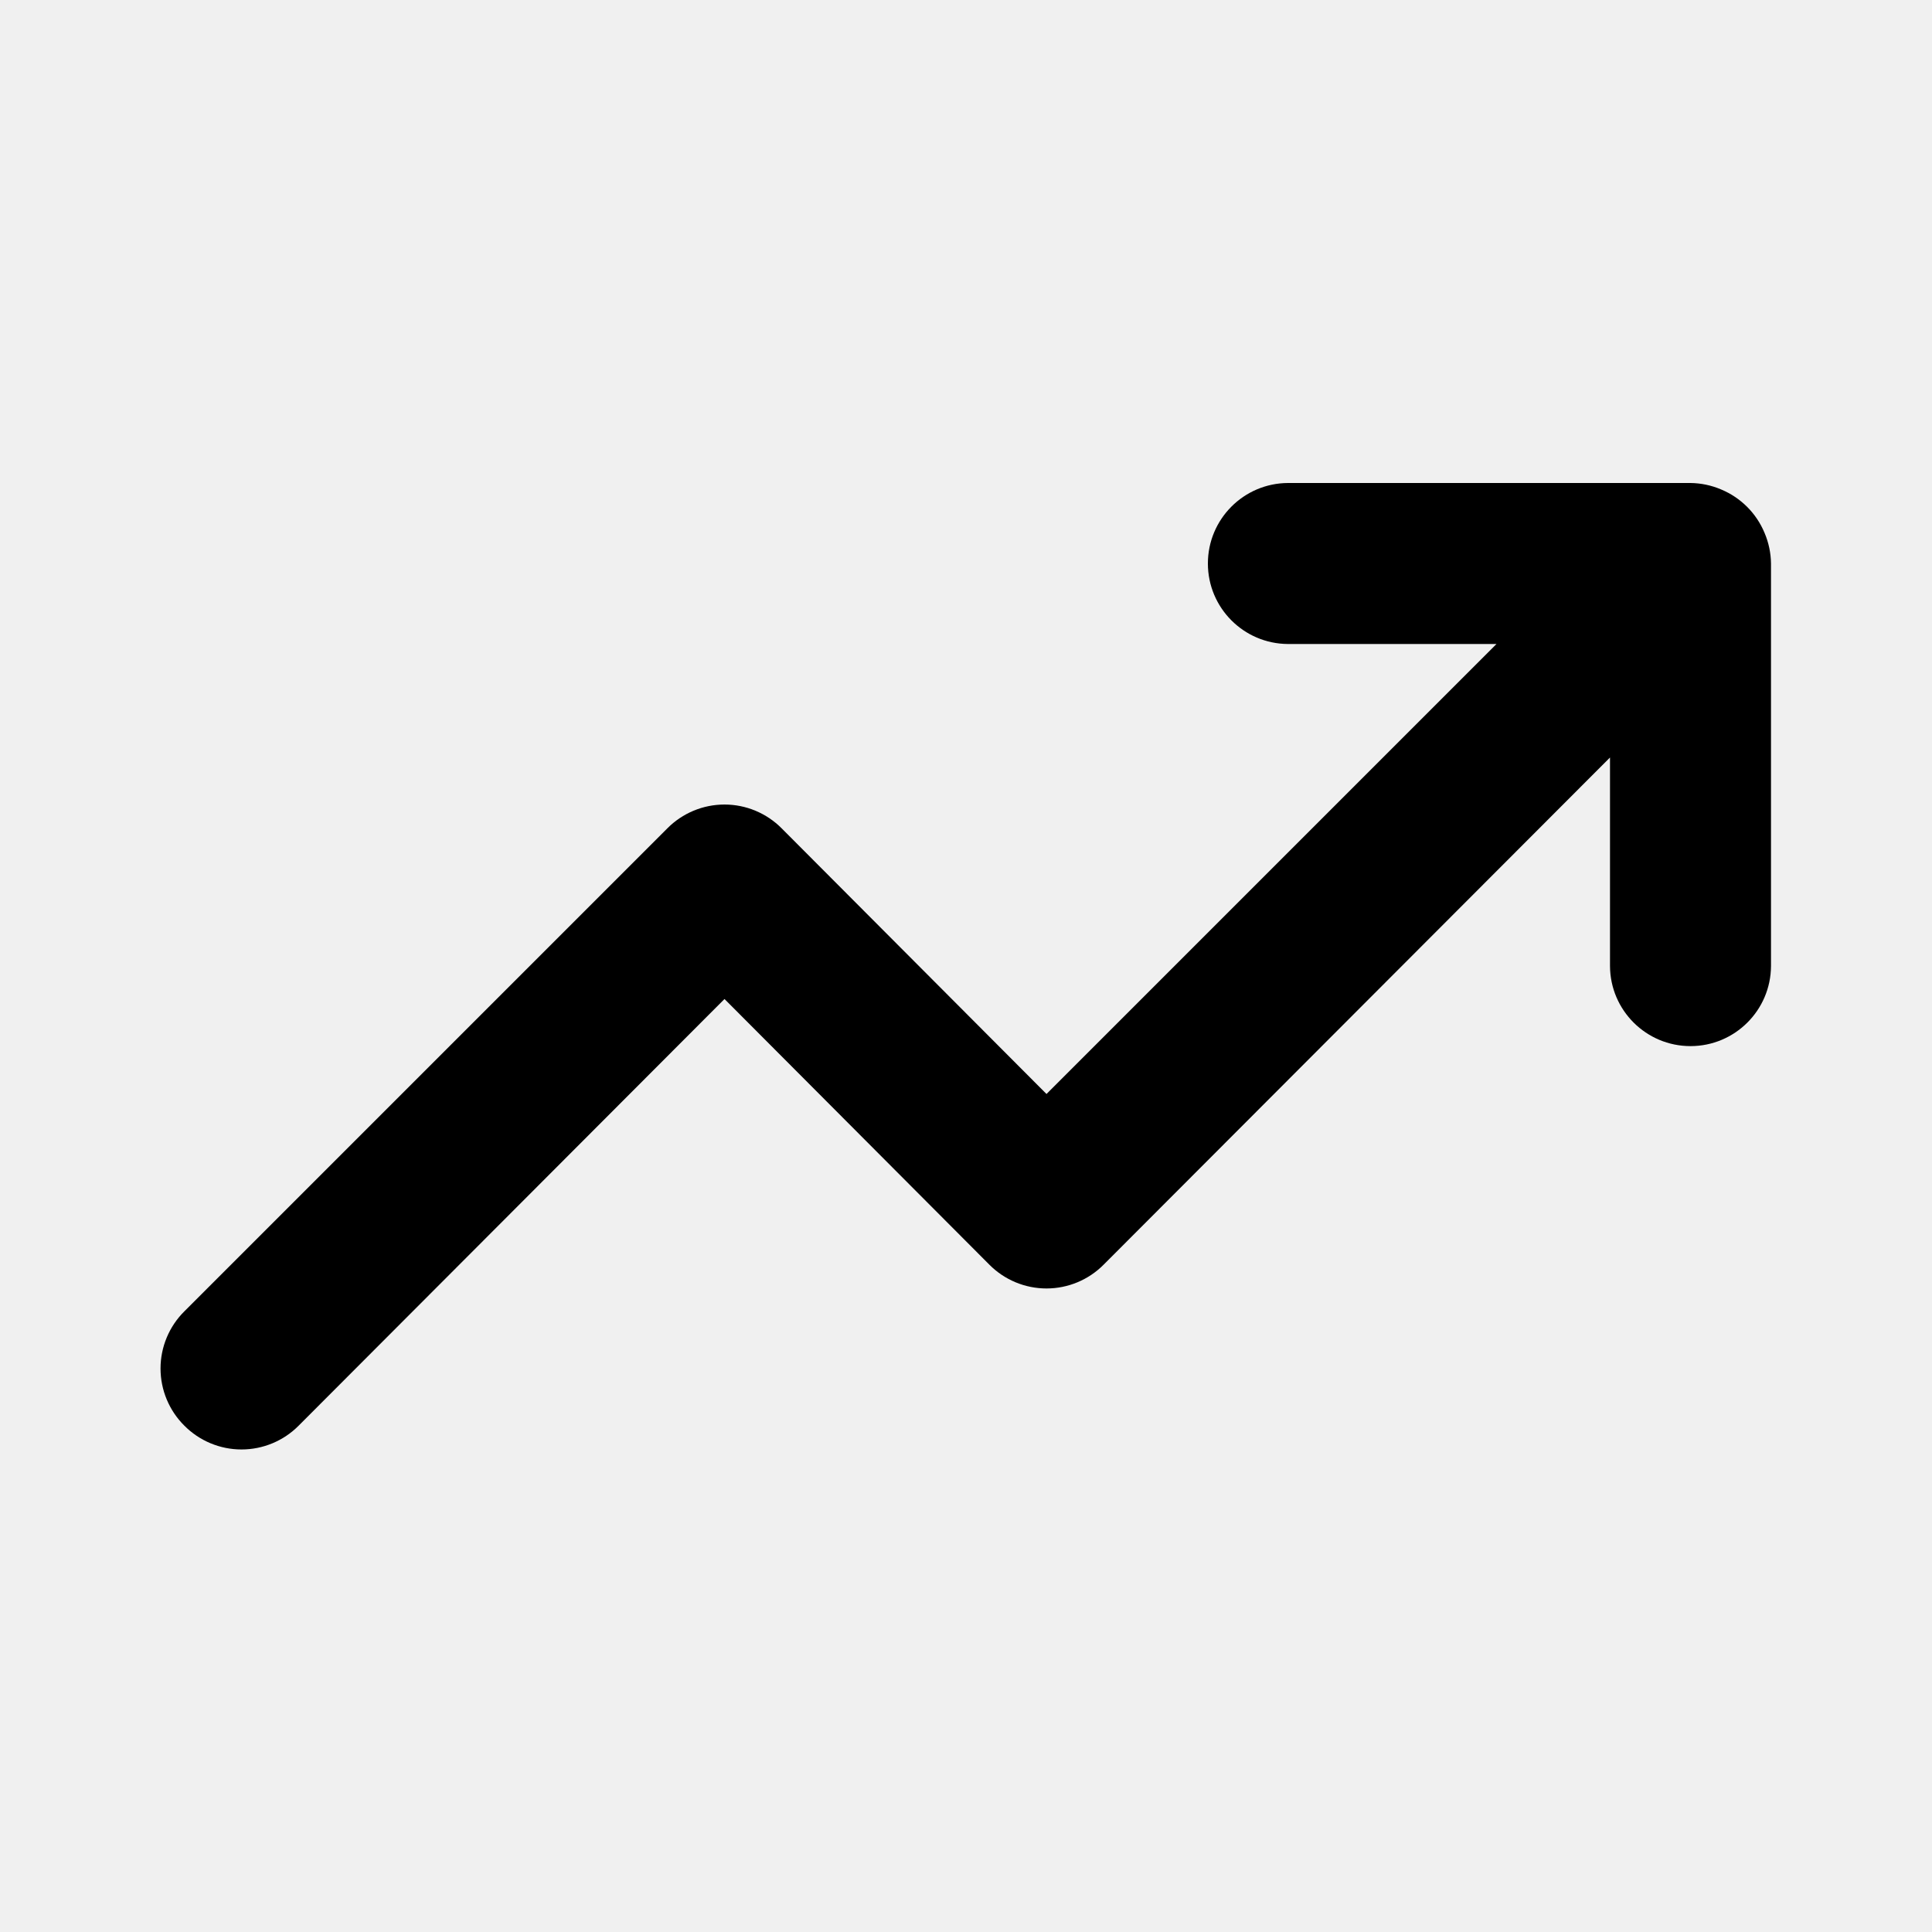
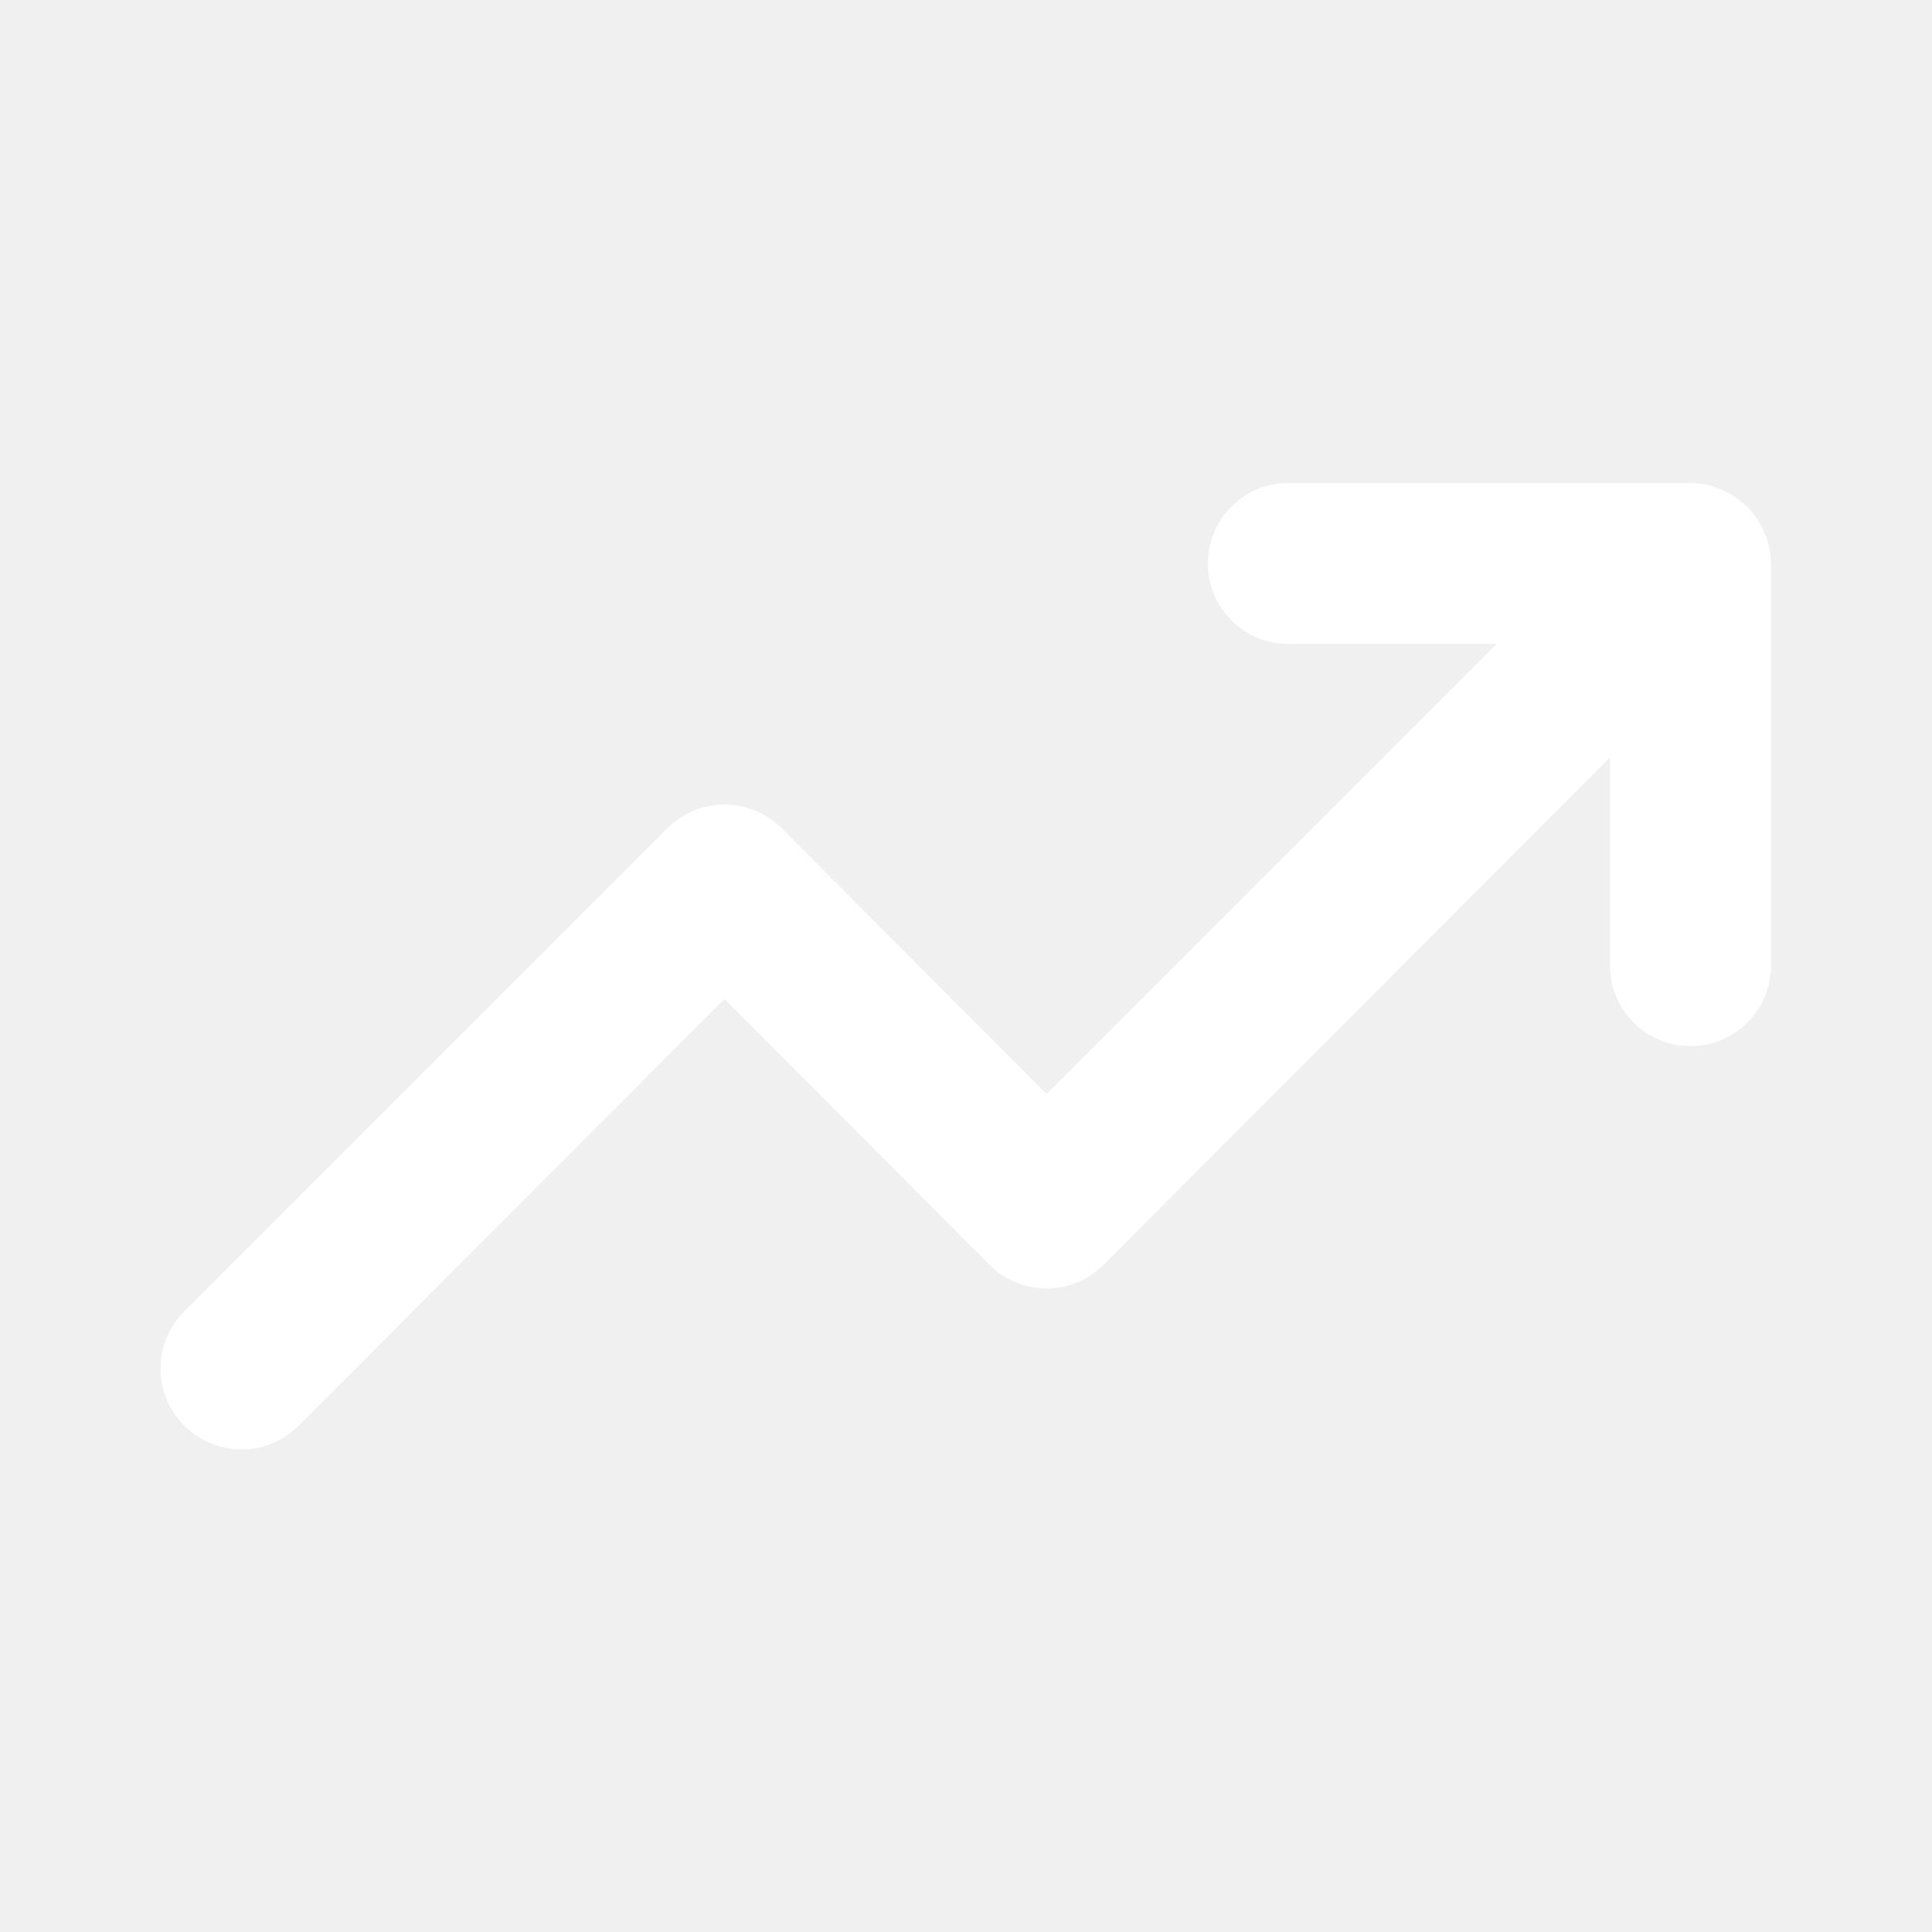
<svg xmlns="http://www.w3.org/2000/svg" t="1627065227387" class="icon" viewBox="0 0 1024 1024" version="1.1" p-id="1573" width="200" height="200">
  <defs>
    <style type="text/css">@font-face { font-family: feedback-iconfont; src: url("//at.alicdn.com/t/font_1031158_1uhr8ri0pk5.eot?#iefix") format("embedded-opentype"), url("//at.alicdn.com/t/font_1031158_1uhr8ri0pk5.woff2") format("woff2"), url("//at.alicdn.com/t/font_1031158_1uhr8ri0pk5.woff") format("woff"), url("//at.alicdn.com/t/font_1031158_1uhr8ri0pk5.ttf") format("truetype"), url("//at.alicdn.com/t/font_1031158_1uhr8ri0pk5.svg#iconfont") format("svg"); }
</style>
  </defs>
-   <path d="M935.253 282.453a42.667 42.667 0 0 0-23.04-23.04A42.667 42.667 0 0 0 896 256h-213.333a42.667 42.667 0 0 0 0 85.333h110.507L554.667 579.84l-140.373-140.8a42.667 42.667 0 0 0-60.587 0l-256 256a42.667 42.667 0 0 0 0 60.587 42.667 42.667 0 0 0 60.587 0L384 529.493l140.373 140.8a42.667 42.667 0 0 0 60.587 0L853.333 401.493V512a42.667 42.667 0 0 0 85.333 0V298.667a42.667 42.667 0 0 0-3.413-16.213z" p-id="1574" />
+   <path d="M935.253 282.453a42.667 42.667 0 0 0-23.04-23.04A42.667 42.667 0 0 0 896 256h-213.333a42.667 42.667 0 0 0 0 85.333h110.507L554.667 579.84l-140.373-140.8a42.667 42.667 0 0 0-60.587 0l-256 256a42.667 42.667 0 0 0 0 60.587 42.667 42.667 0 0 0 60.587 0L384 529.493l140.373 140.8a42.667 42.667 0 0 0 60.587 0L853.333 401.493V512a42.667 42.667 0 0 0 85.333 0V298.667a42.667 42.667 0 0 0-3.413-16.213z" fill="white" p-id="1574" />
</svg>
